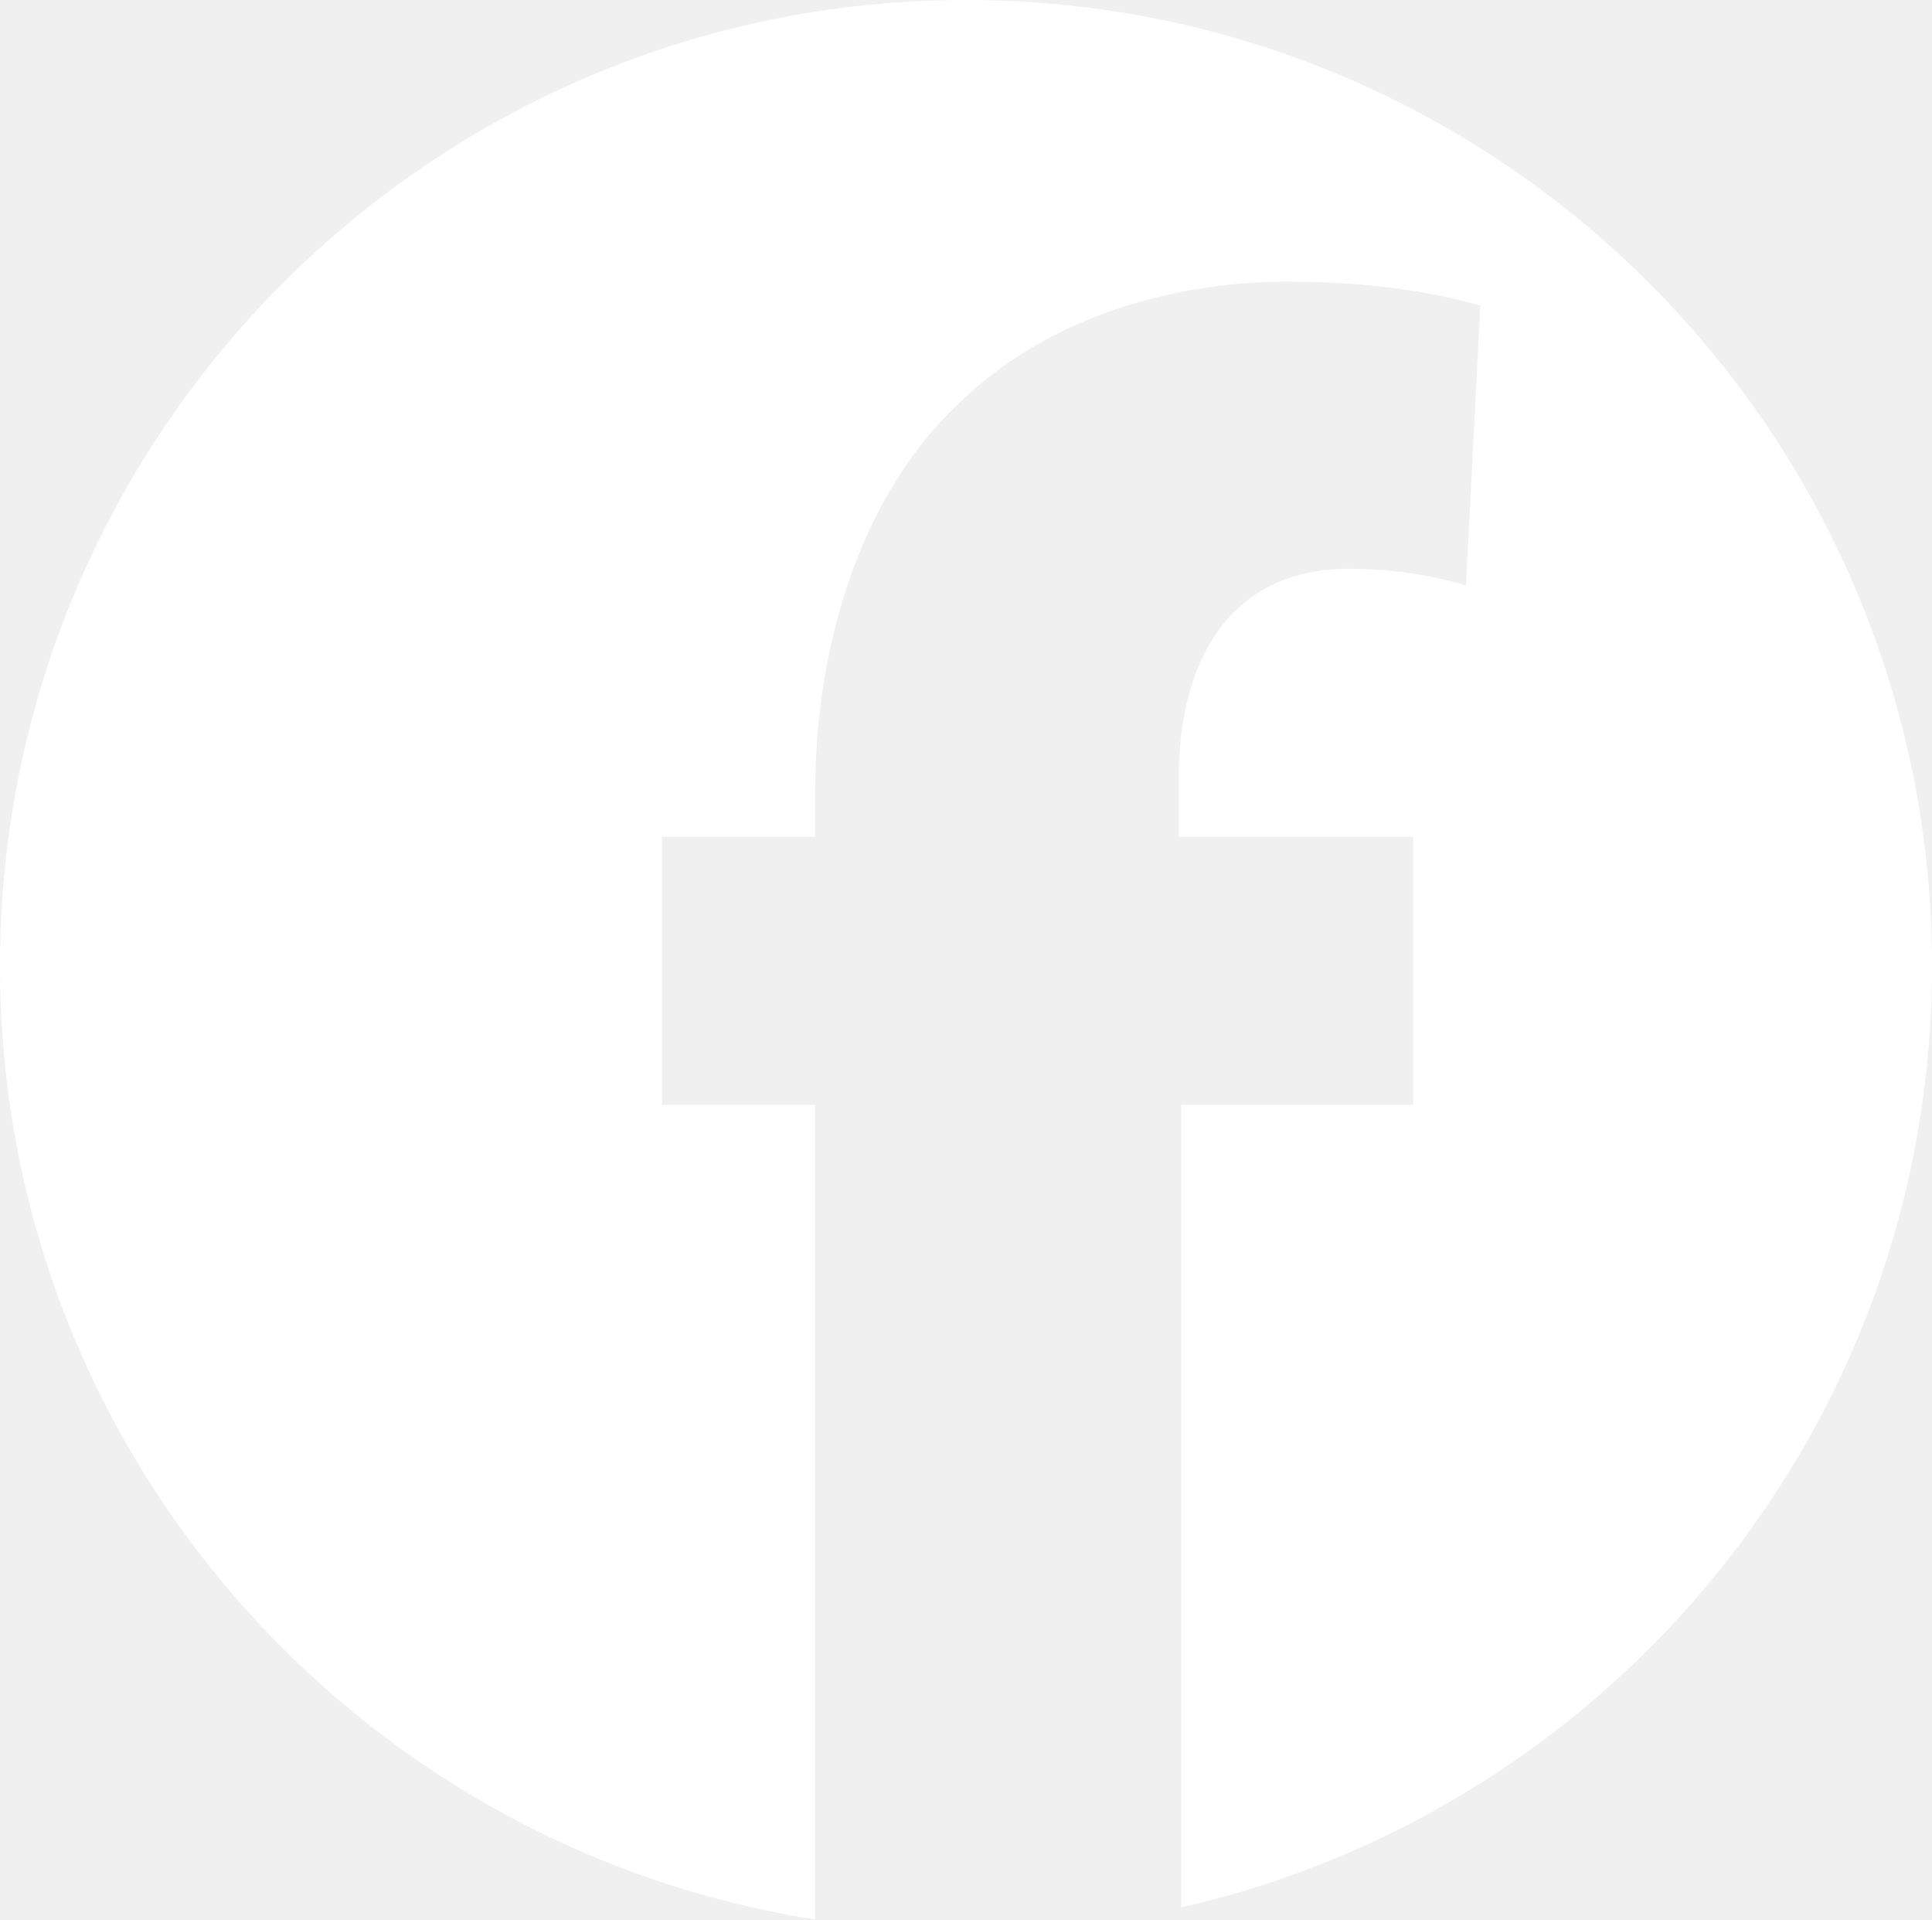
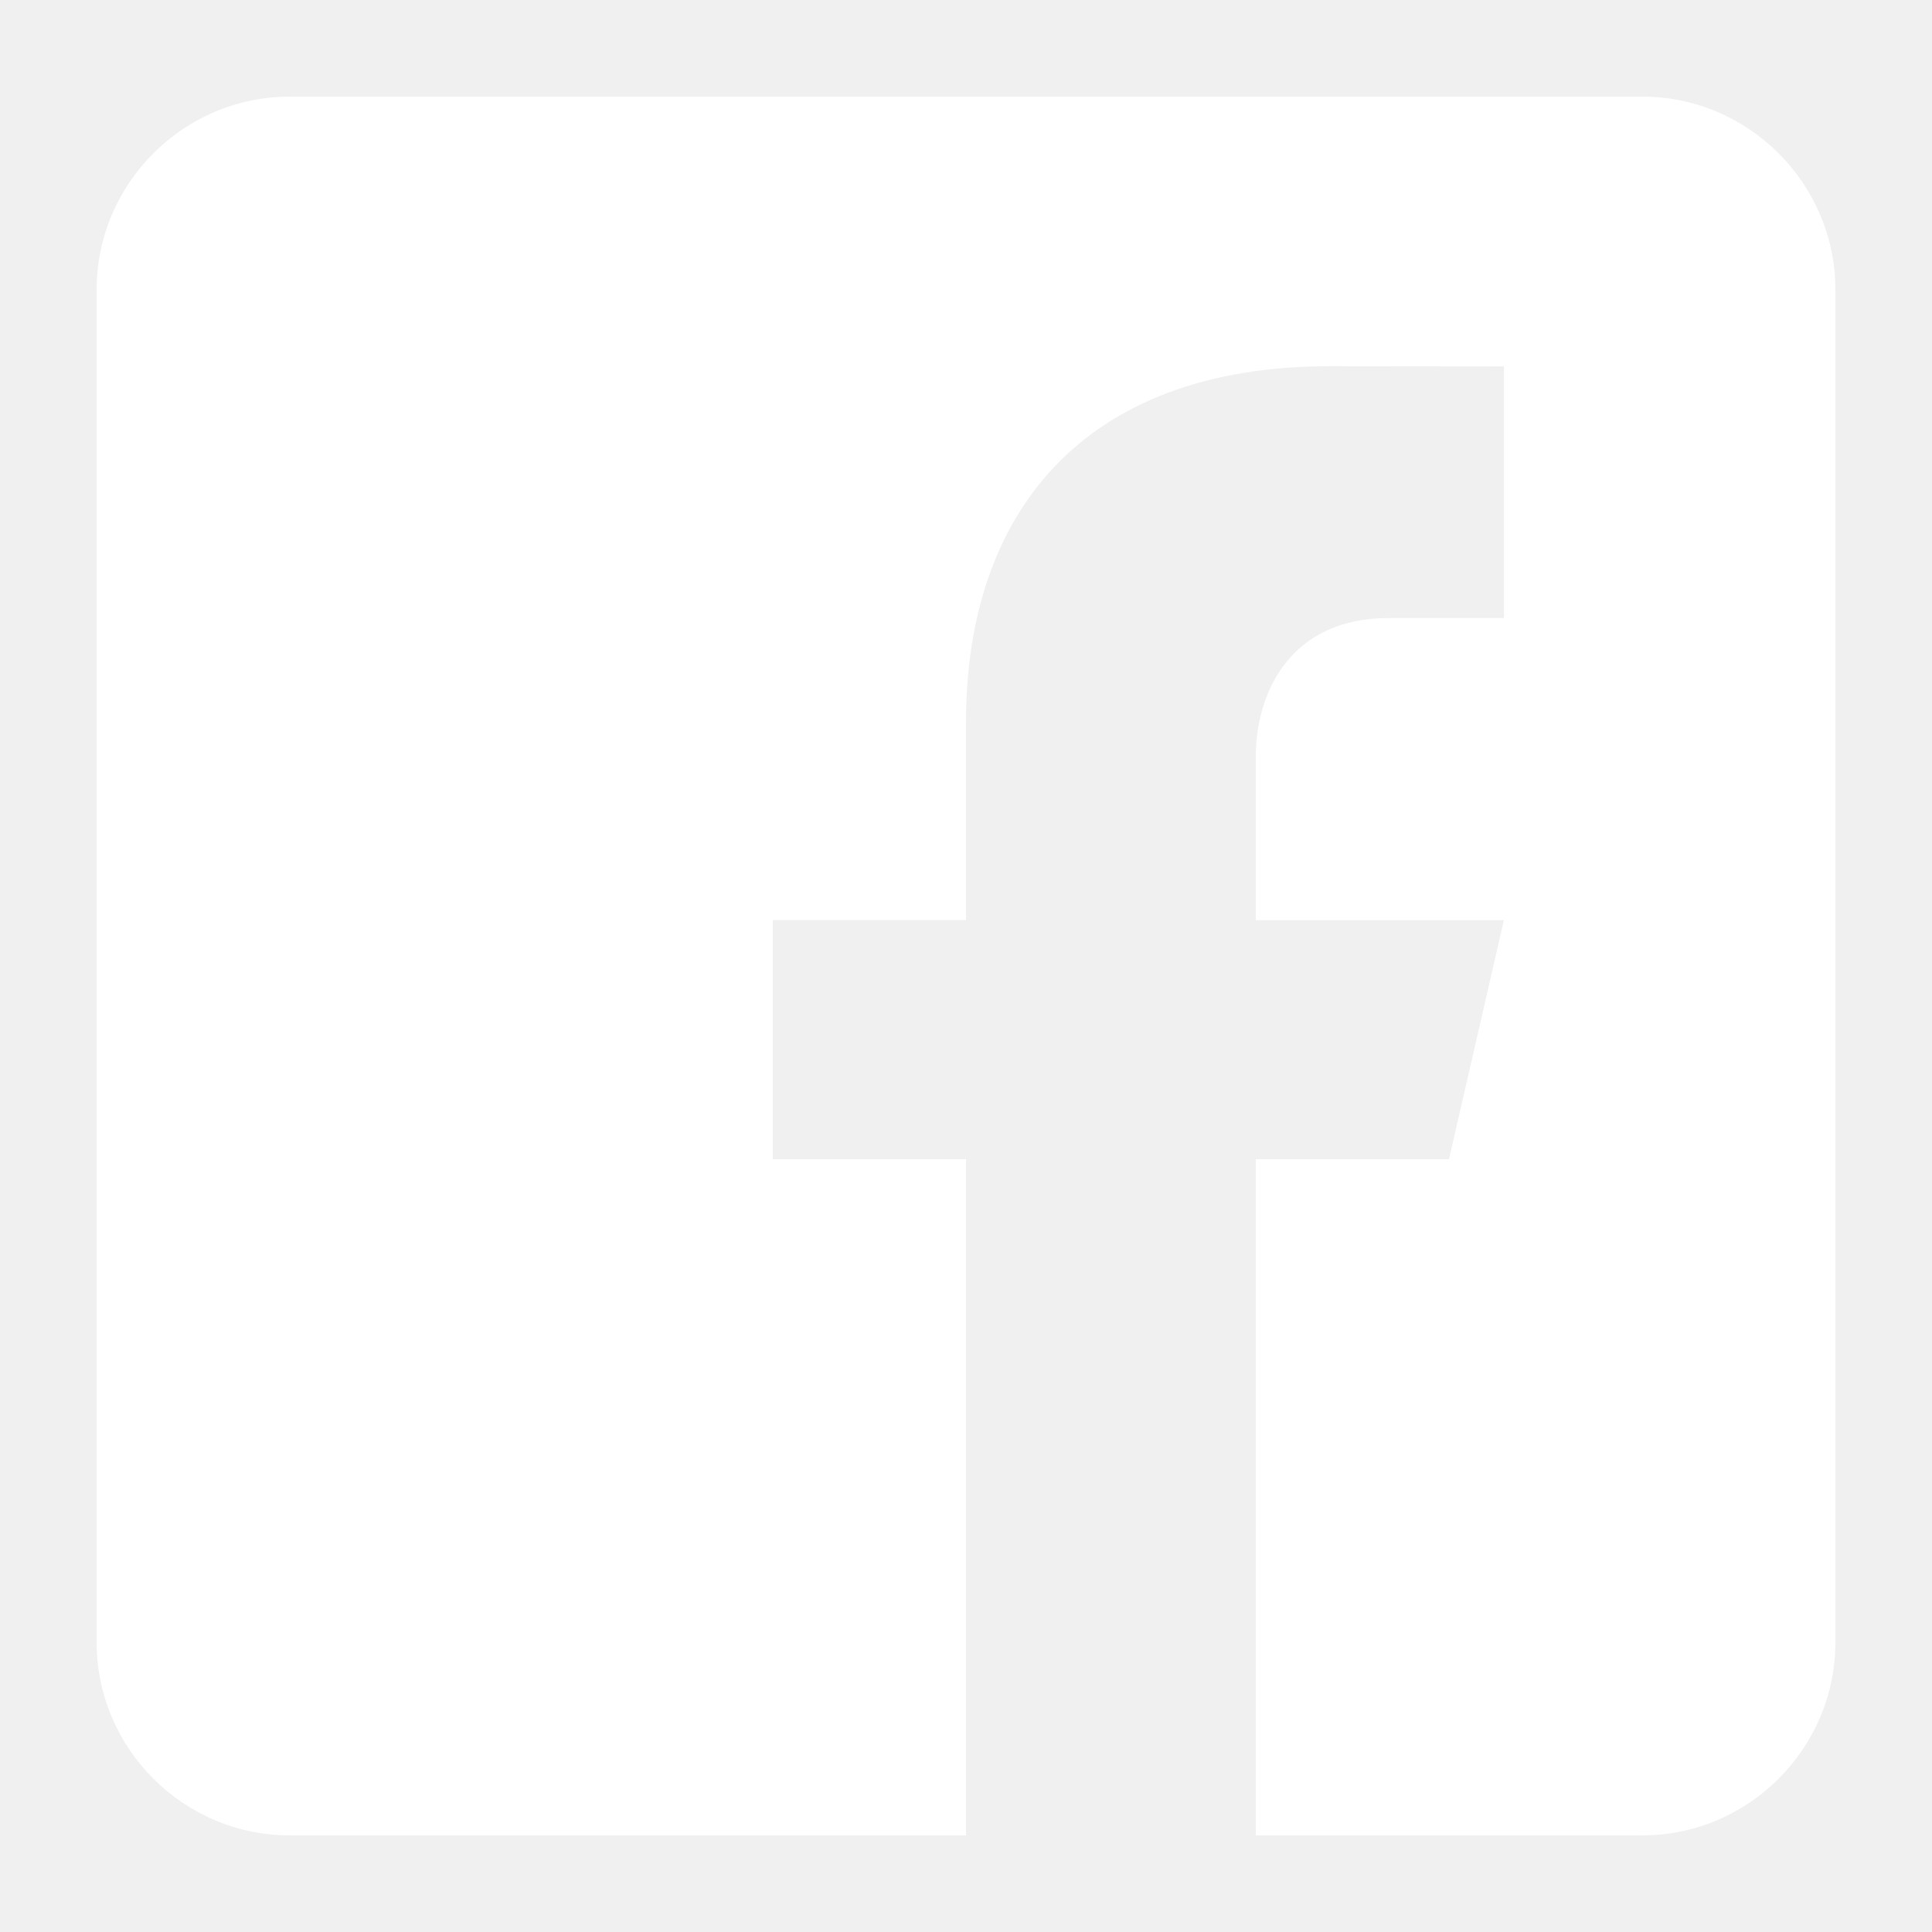
- <svg xmlns="http://www.w3.org/2000/svg" version="1.1" id="Слой_1" x="0px" y="0px" viewBox="0 0 20 19.866" style="enable-background:new 0 0 20 19.866;" xml:space="preserve">
-   <style type="text/css">
- 	.st0{fill:#CFE3F9;}
- 	.st1{clip-path:url(#SVGID_2_);fill:#CFE3F9;}
- 	.st2{clip-path:url(#SVGID_4_);fill:#CFE3F9;}
- 	.st3{fill:none;stroke:#3D84F1;stroke-width:2;stroke-linecap:round;stroke-linejoin:round;stroke-miterlimit:10;}
- 	.st4{fill:none;stroke:#3D84F1;stroke-width:2;stroke-miterlimit:10;}
- 	.st5{clip-path:url(#SVGID_6_);fill:#CFE3F9;}
- 	.st6{clip-path:url(#SVGID_8_);fill:#CFE3F9;}
- 	
- 		.st7{clip-path:url(#SVGID_10_);fill:none;stroke:#3D84F1;stroke-width:2;stroke-linecap:round;stroke-linejoin:round;stroke-miterlimit:10;}
- 	.st8{clip-path:url(#SVGID_12_);fill:#CFE3F9;}
- 	.st9{fill-rule:evenodd;clip-rule:evenodd;fill:none;}
- 	.st10{clip-path:url(#SVGID_14_);fill:#CFE3F9;}
- 	.st11{fill:#FFFFFF;}
- 	.st12{clip-path:url(#SVGID_18_);fill:#FFFFFF;stroke:#3D84F1;stroke-width:2;stroke-miterlimit:10;}
- 	.st13{clip-path:url(#SVGID_20_);fill:#CFE3F9;}
- 	.st14{clip-path:url(#SVGID_24_);fill:#CFE3F9;}
- 	.st15{fill-rule:evenodd;clip-rule:evenodd;fill:#CFE3F9;}
- 	.st16{fill:#3D84F1;}
- 	.st17{clip-path:url(#SVGID_26_);fill:#CFE3F9;}
- 	.st18{fill:none;stroke:#3D84F1;stroke-width:2;stroke-linejoin:round;stroke-miterlimit:10;}
- 	.st19{clip-path:url(#SVGID_28_);fill:#CFE3F9;}
- </style>
-   <g>
-     <path class="st11" d="M20,10c0,4.756-3.323,8.729-7.773,9.742v-8.307h2.403V8.661h-2.427V8.042c0-1.189,0.52-2.155,1.758-2.155   c0.496,0,0.893,0.075,1.215,0.174l0.148-2.898c-0.52-0.148-1.163-0.248-2.006-0.248c-1.09,0-2.403,0.323-3.344,1.215   C8.884,5.12,8.439,6.729,8.439,8.19v0.47H6.853v2.774h1.585v8.432C3.659,19.115,0,14.991,0,10C0,4.478,4.478,0,10,0   C15.523,0,20,4.477,20,10z" />
-   </g>
+ <svg xmlns="http://www.w3.org/2000/svg" version="1.1" width="20" height="20" viewBox="0 0 20 20">
+   <path fill="white" d="M17 1h-14c-1.1 0-2 0.9-2 2v14c0 1.101 0.9 2 2 2h7v-7h-2v-2.475h2v-2.050c0-2.164 1.212-3.684 3.766-3.684l1.803 0.002v2.605h-1.197c-0.994 0-1.372 0.746-1.372 1.438v1.69h2.568l-0.568 2.474h-2v7h4c1.1 0 2-0.899 2-2v-14c0-1.1-0.9-2-2-2z" />
</svg>
